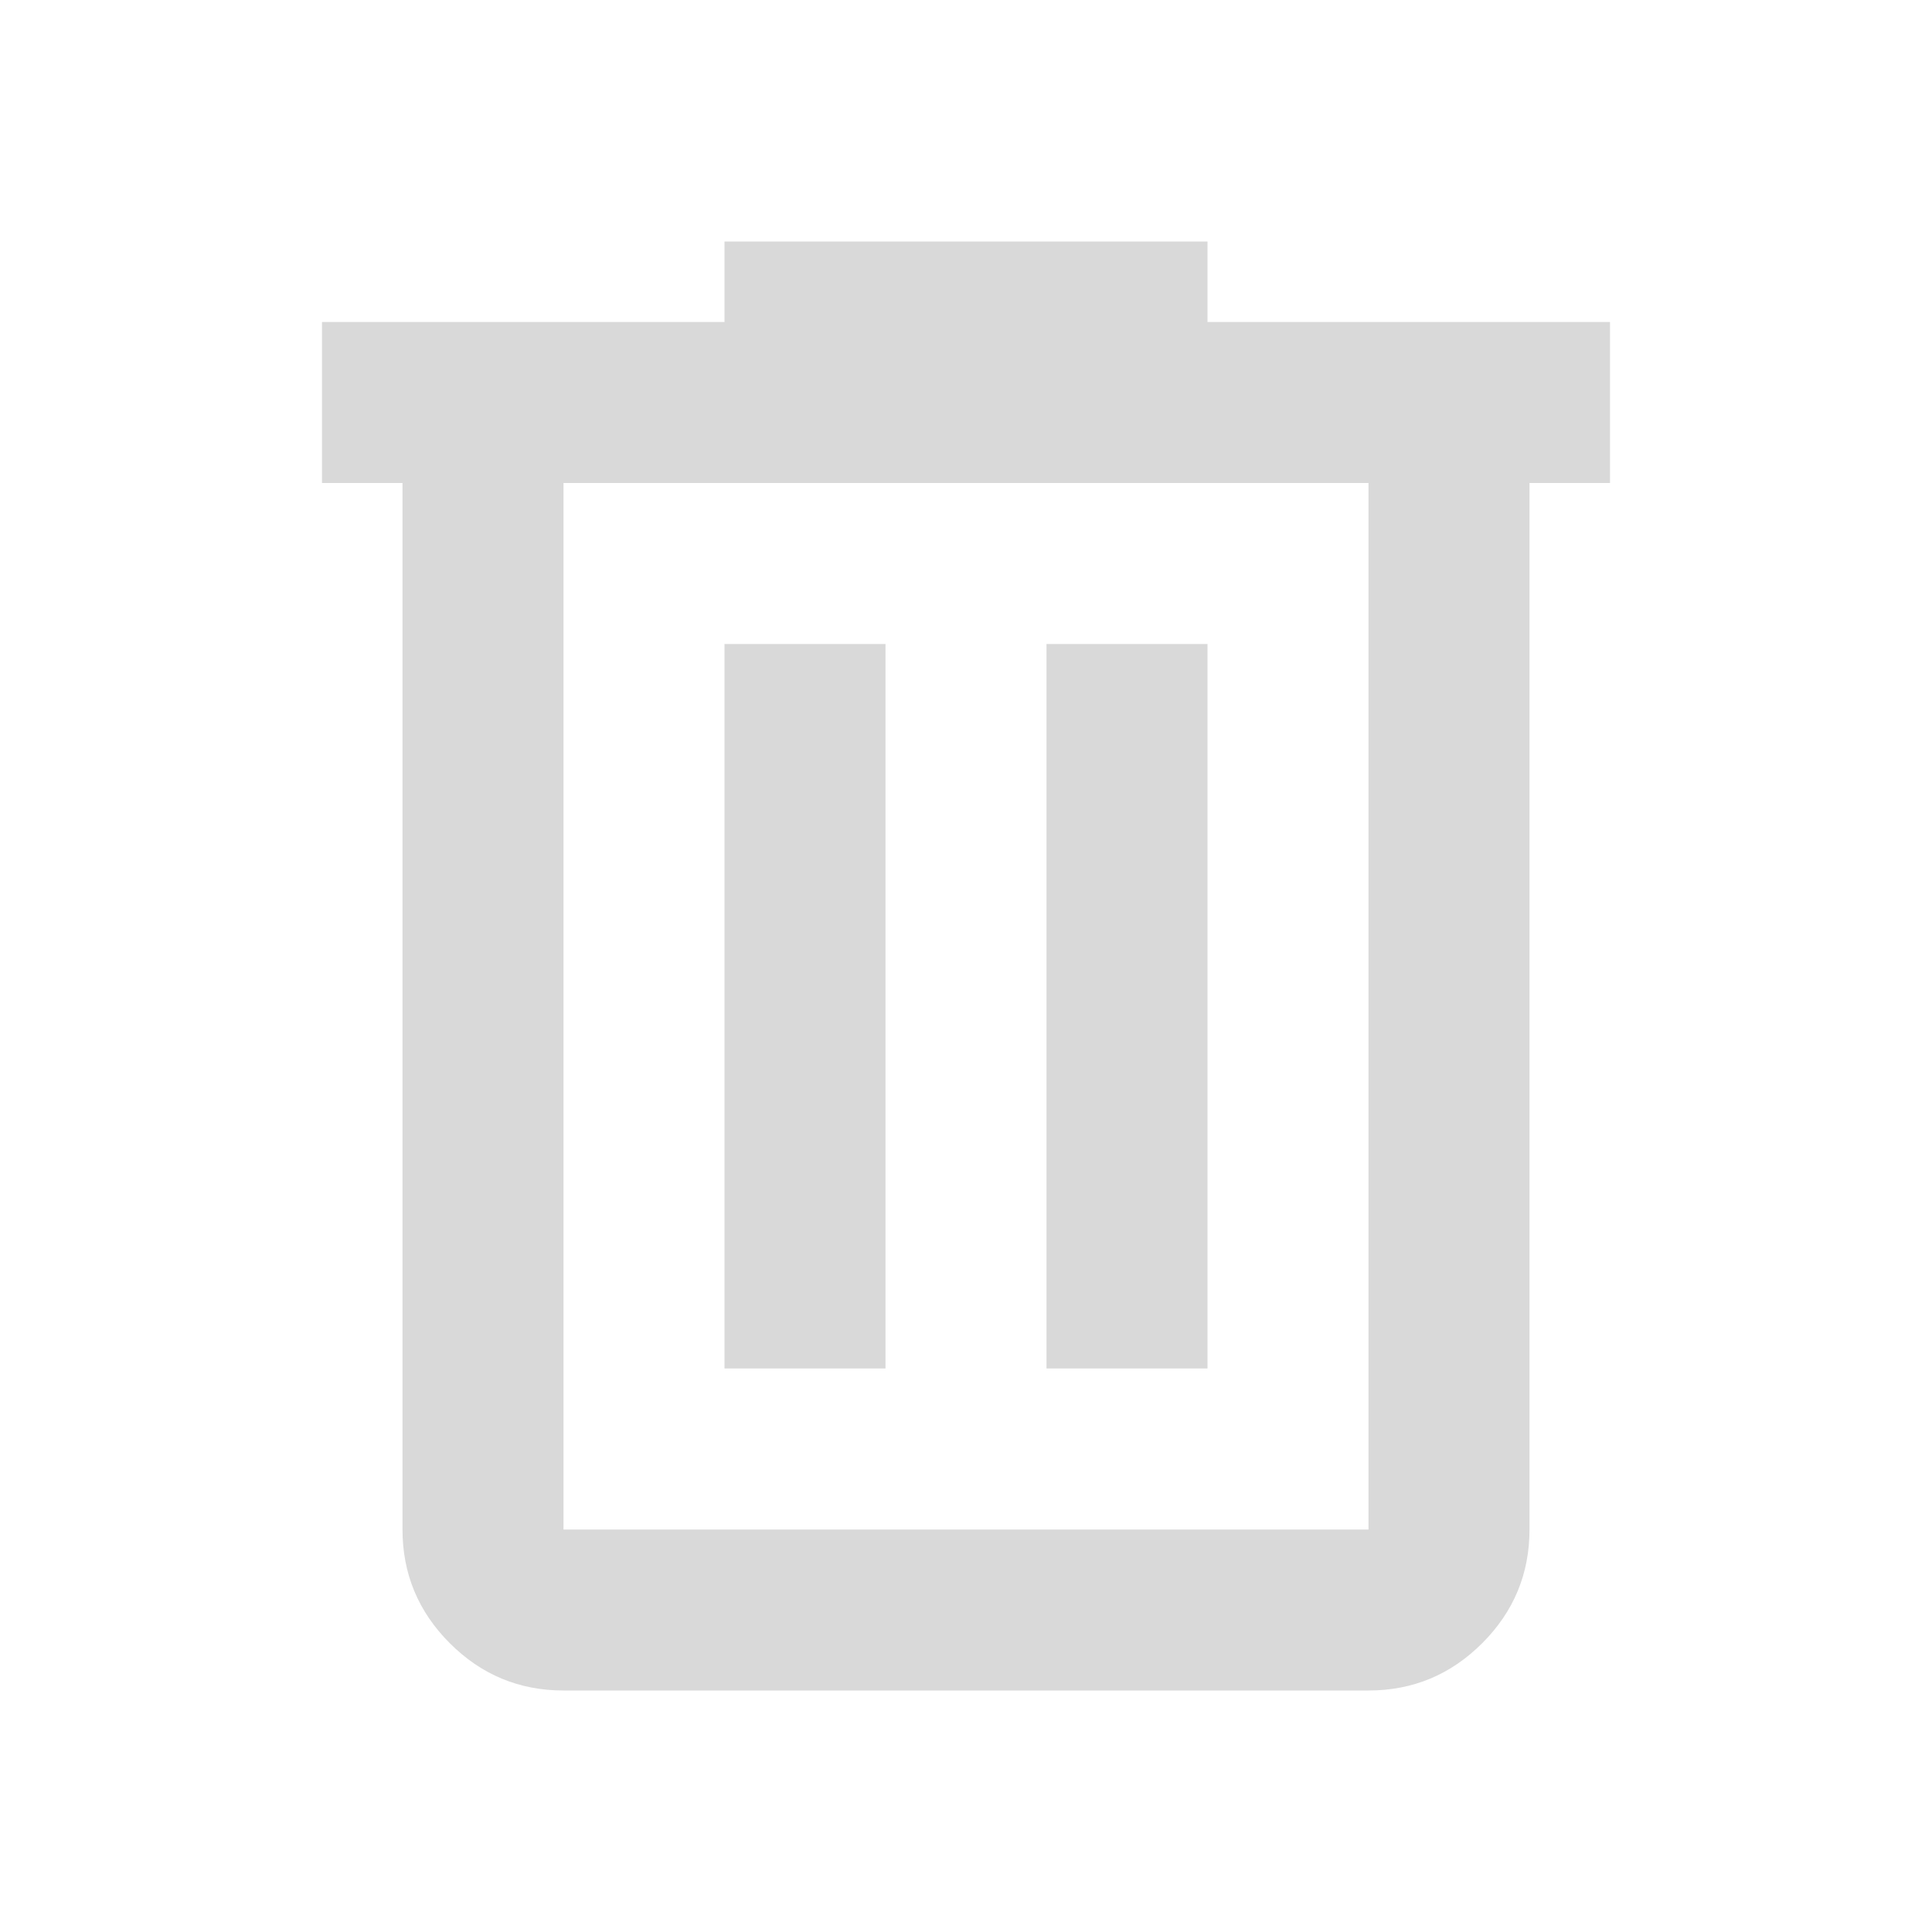
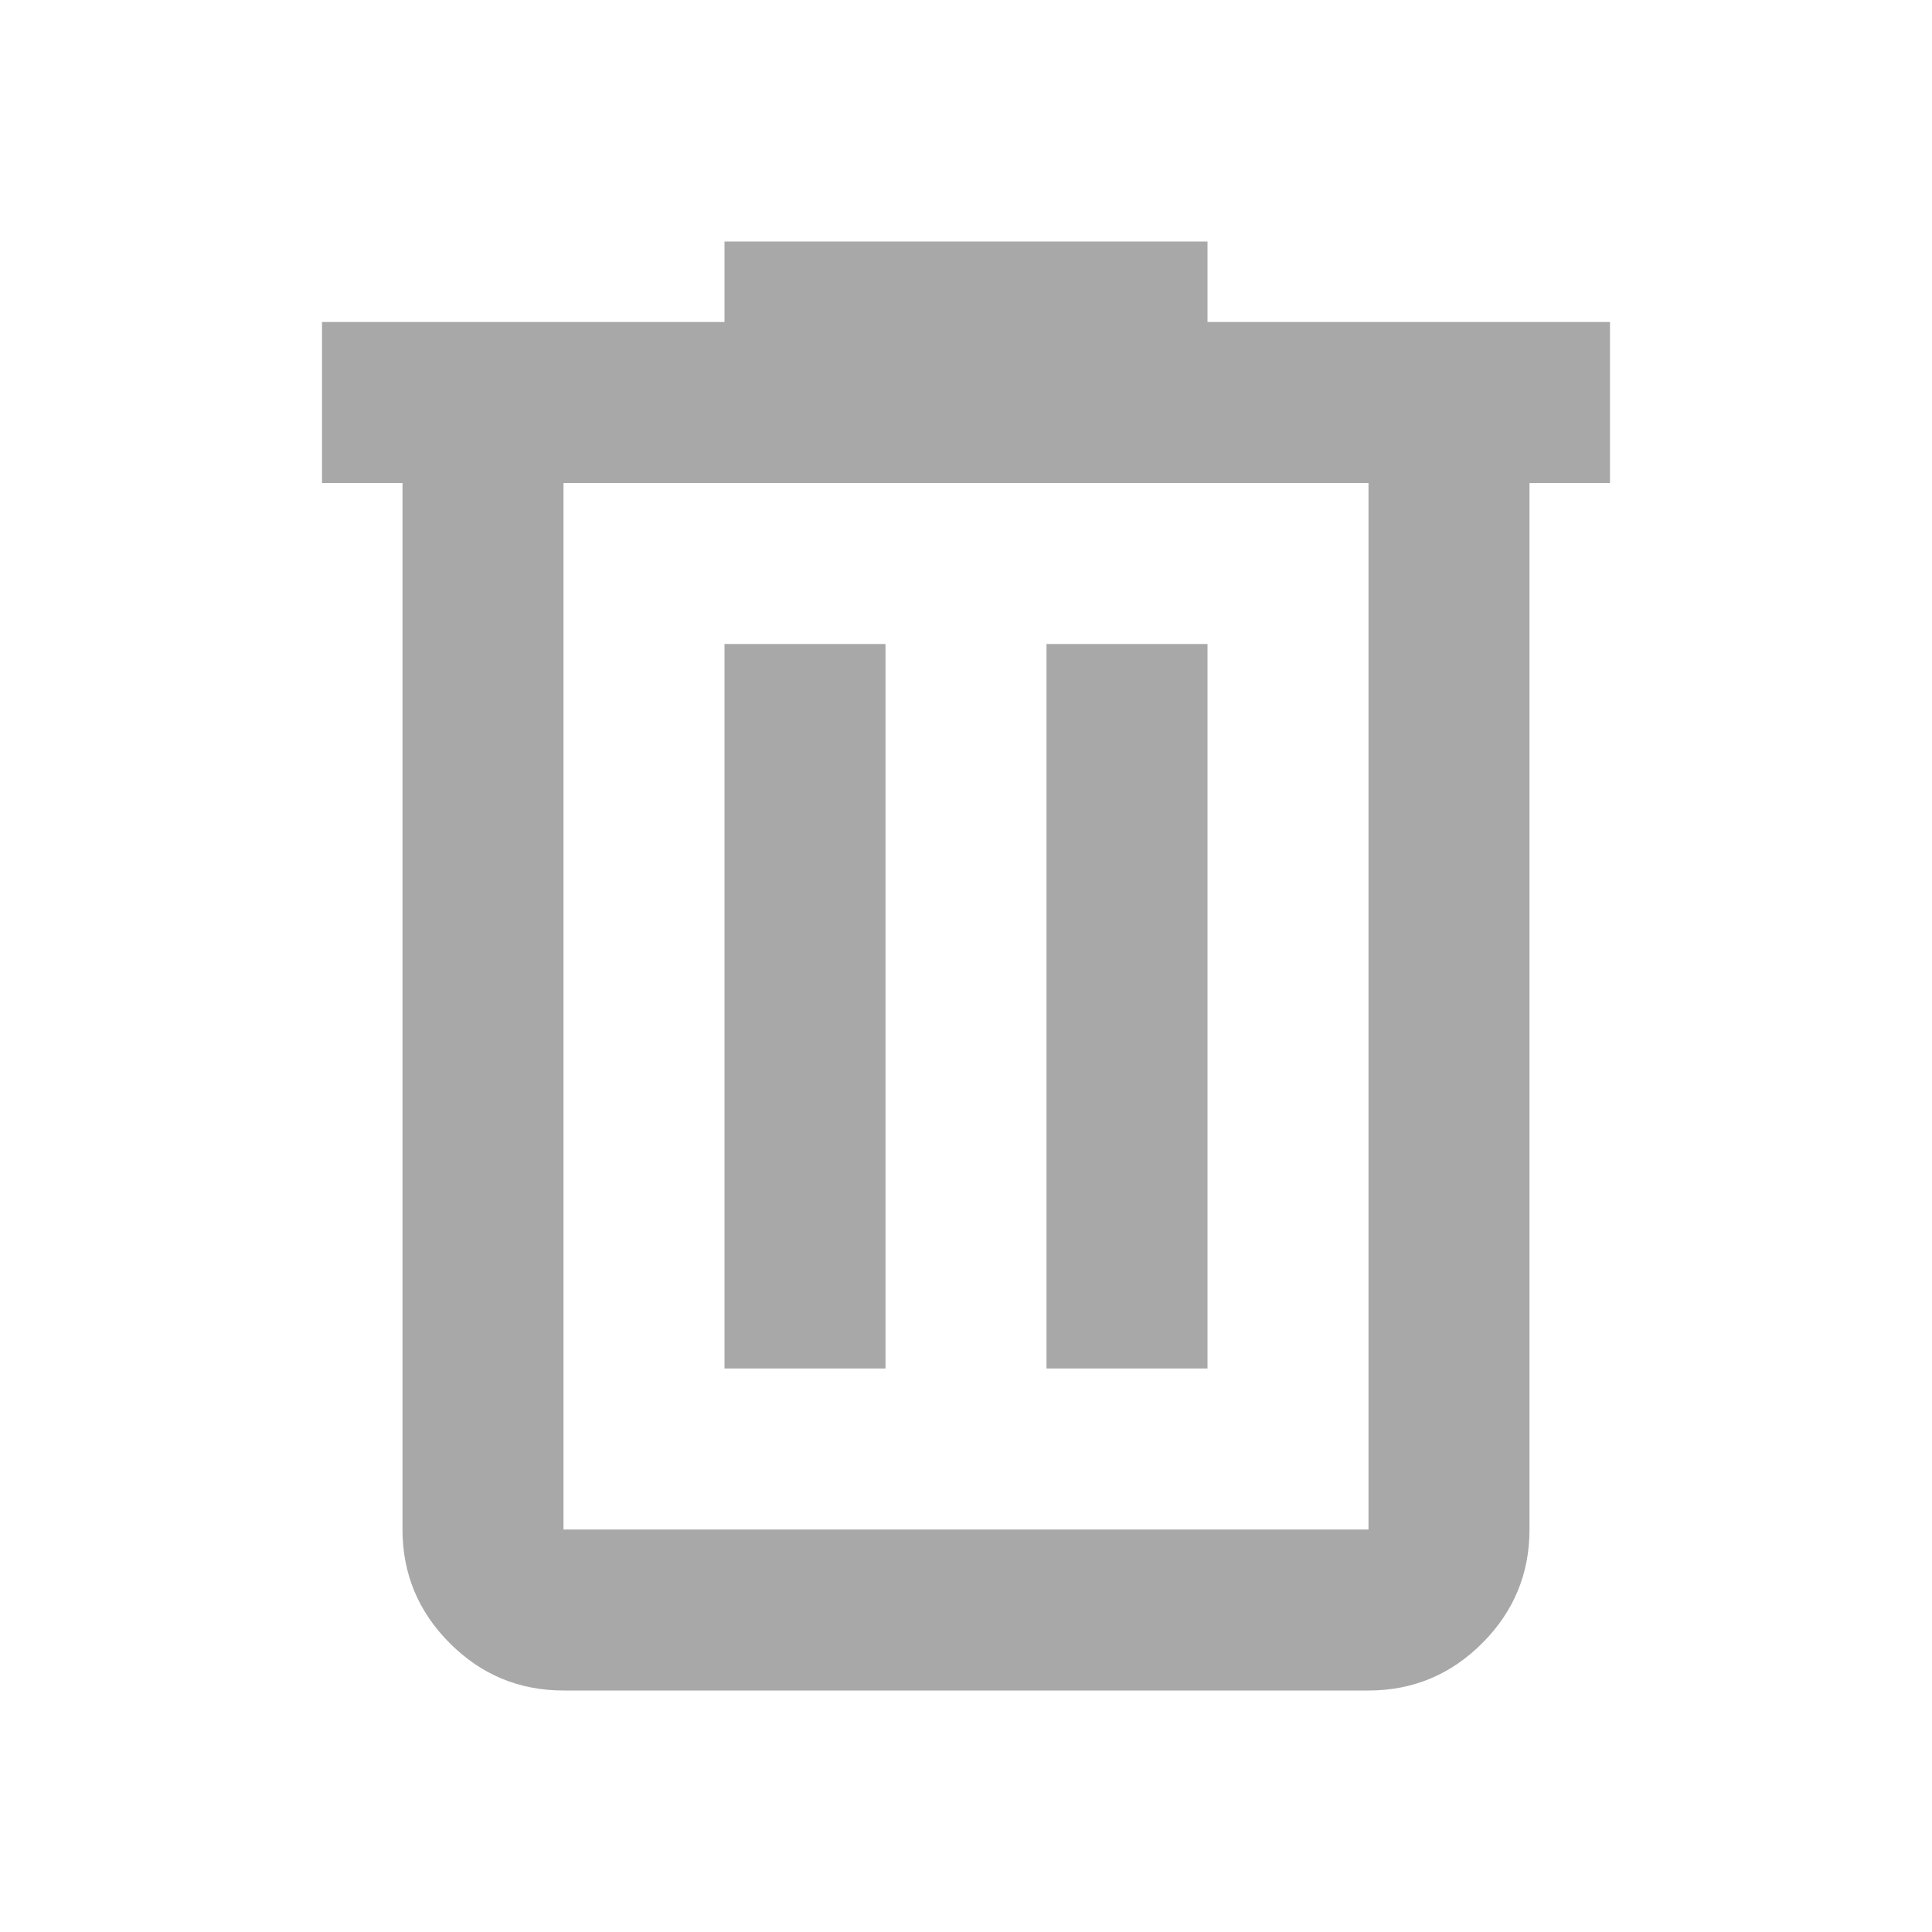
- <svg xmlns="http://www.w3.org/2000/svg" height="24px" viewBox="0 -960 960 960" width="24px" fill="#D9D9D9">
+ <svg xmlns="http://www.w3.org/2000/svg" height="24px" viewBox="0 -960 960 960" width="24px" fill="#a8a8a8">
  <path d="M280-120q-33 0-56.5-23.5T200-200v-520h-40v-80h200v-40h240v40h200v80h-40v520q0 33-23.5 56.5T680-120H280Zm400-600H280v520h400v-520ZM360-280h80v-360h-80v360Zm160 0h80v-360h-80v360ZM280-720v520-520Z" />
</svg>
